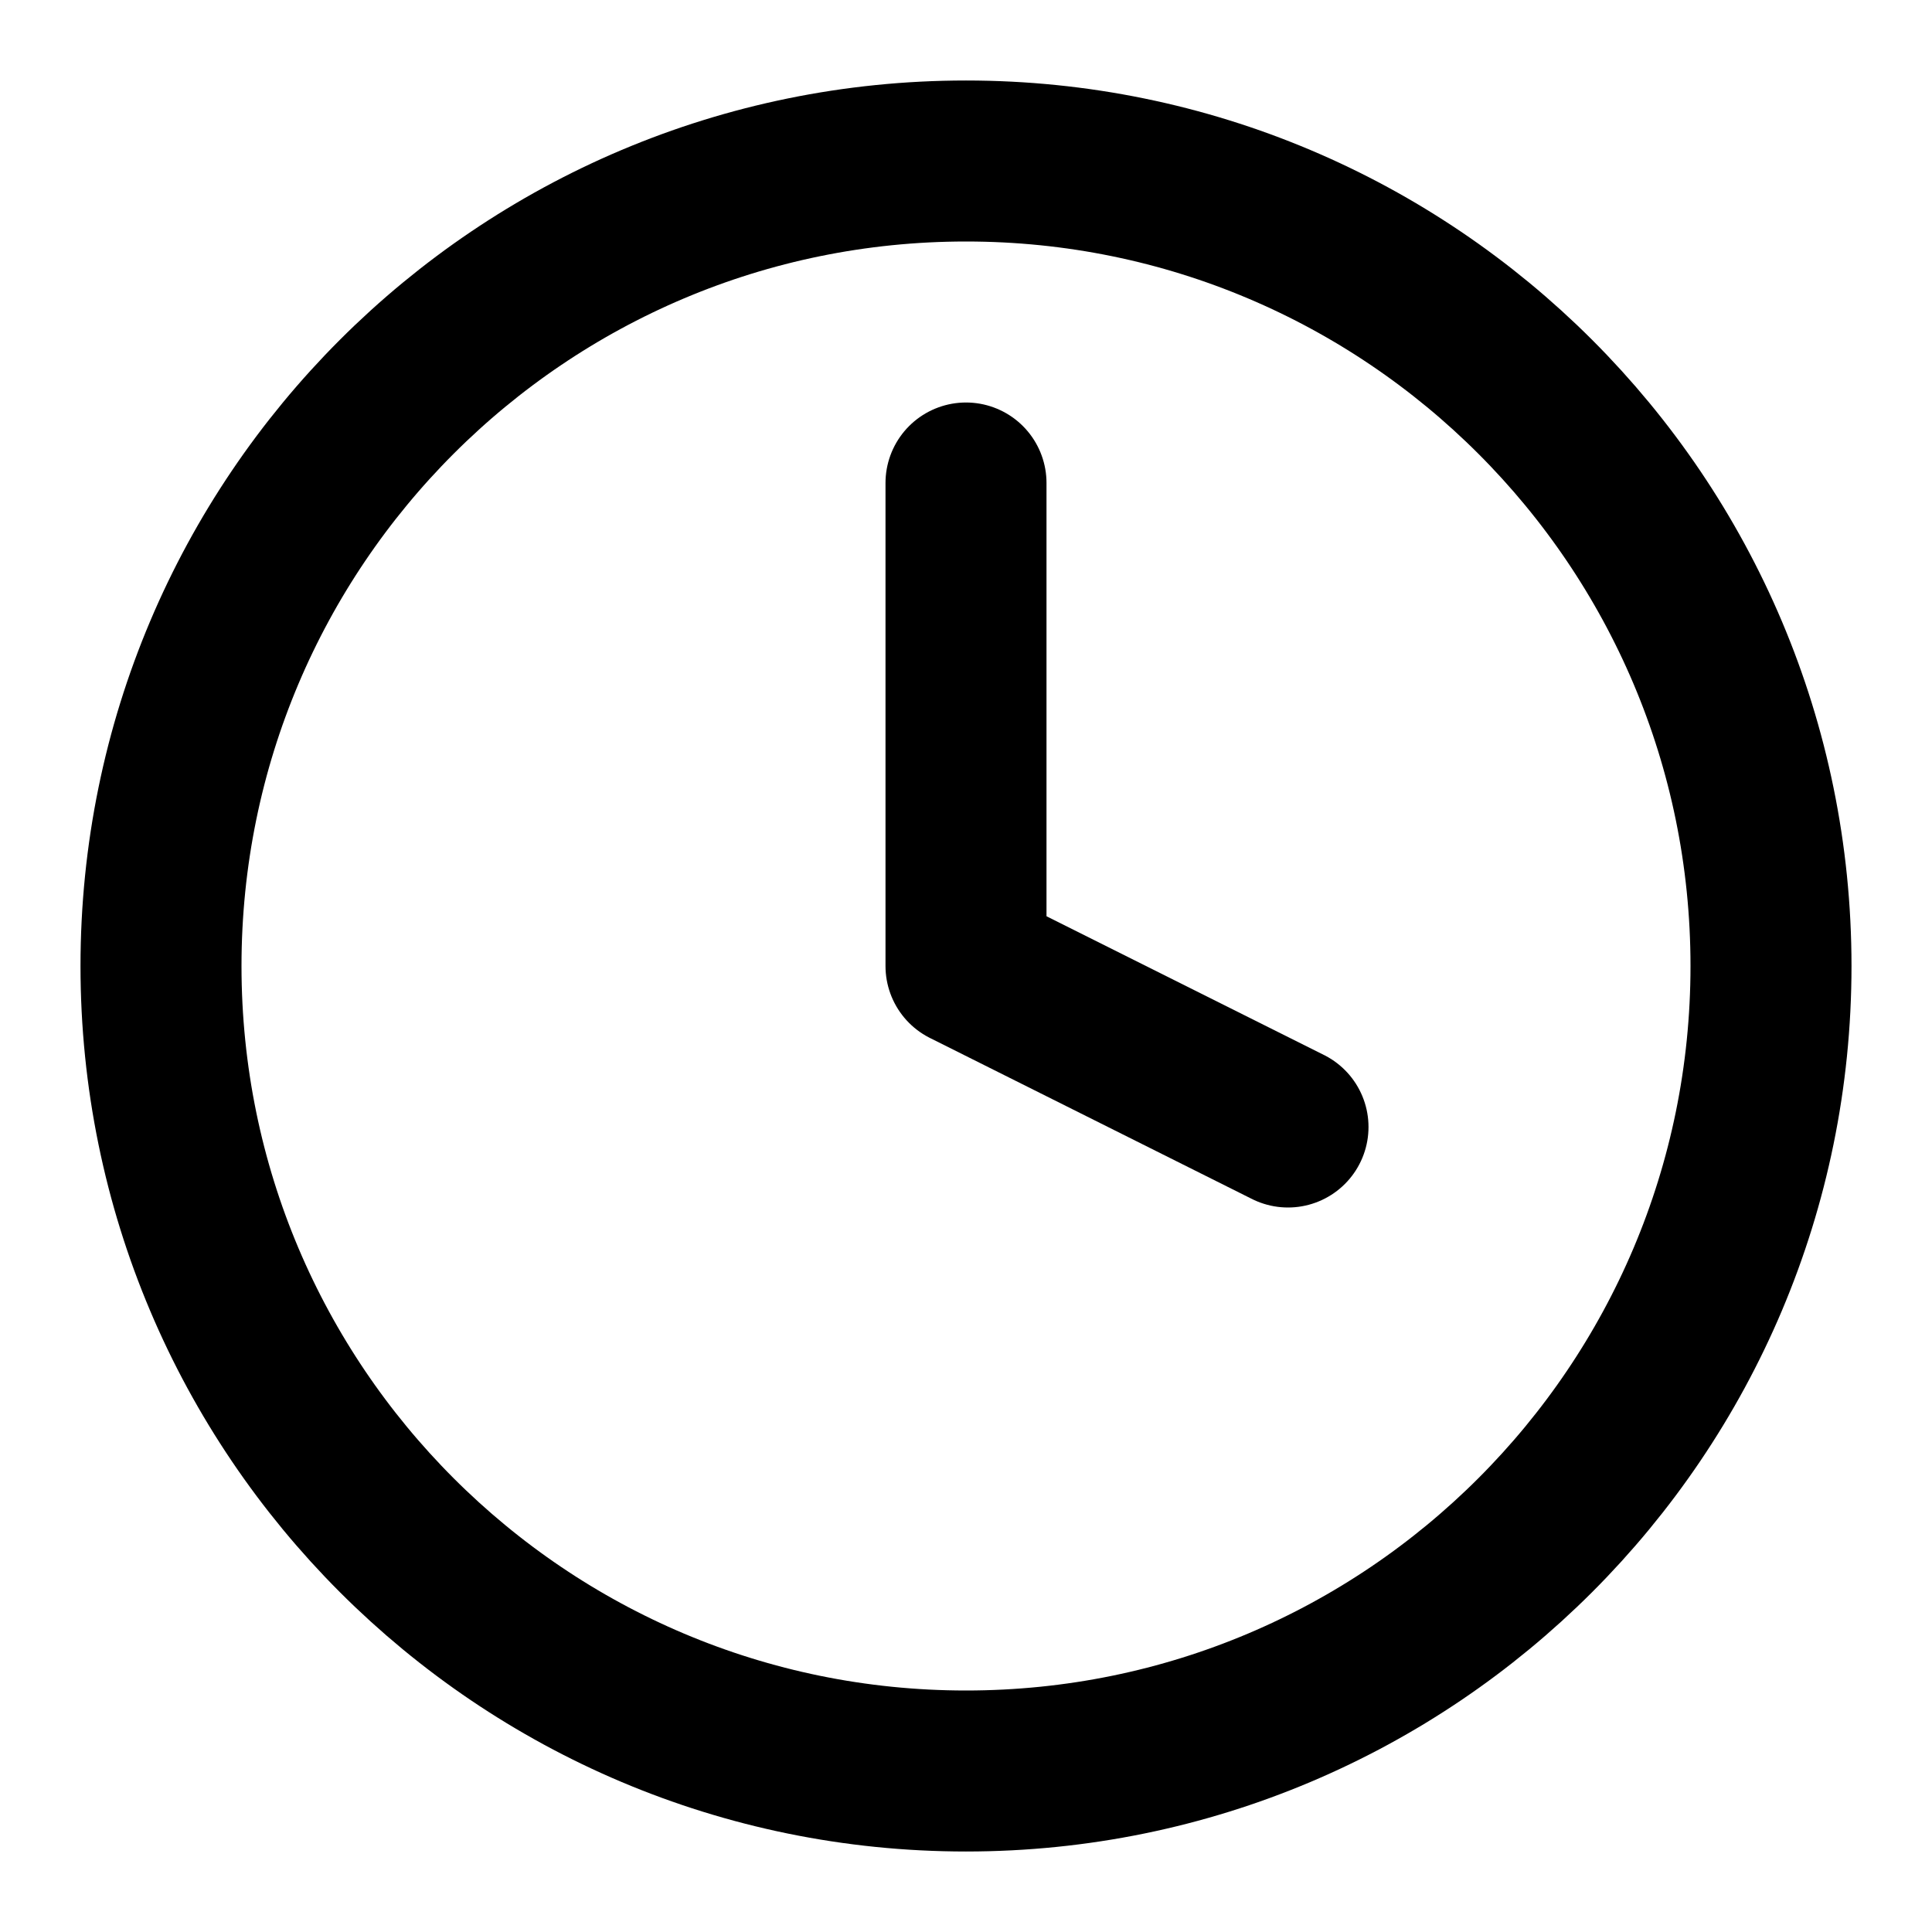
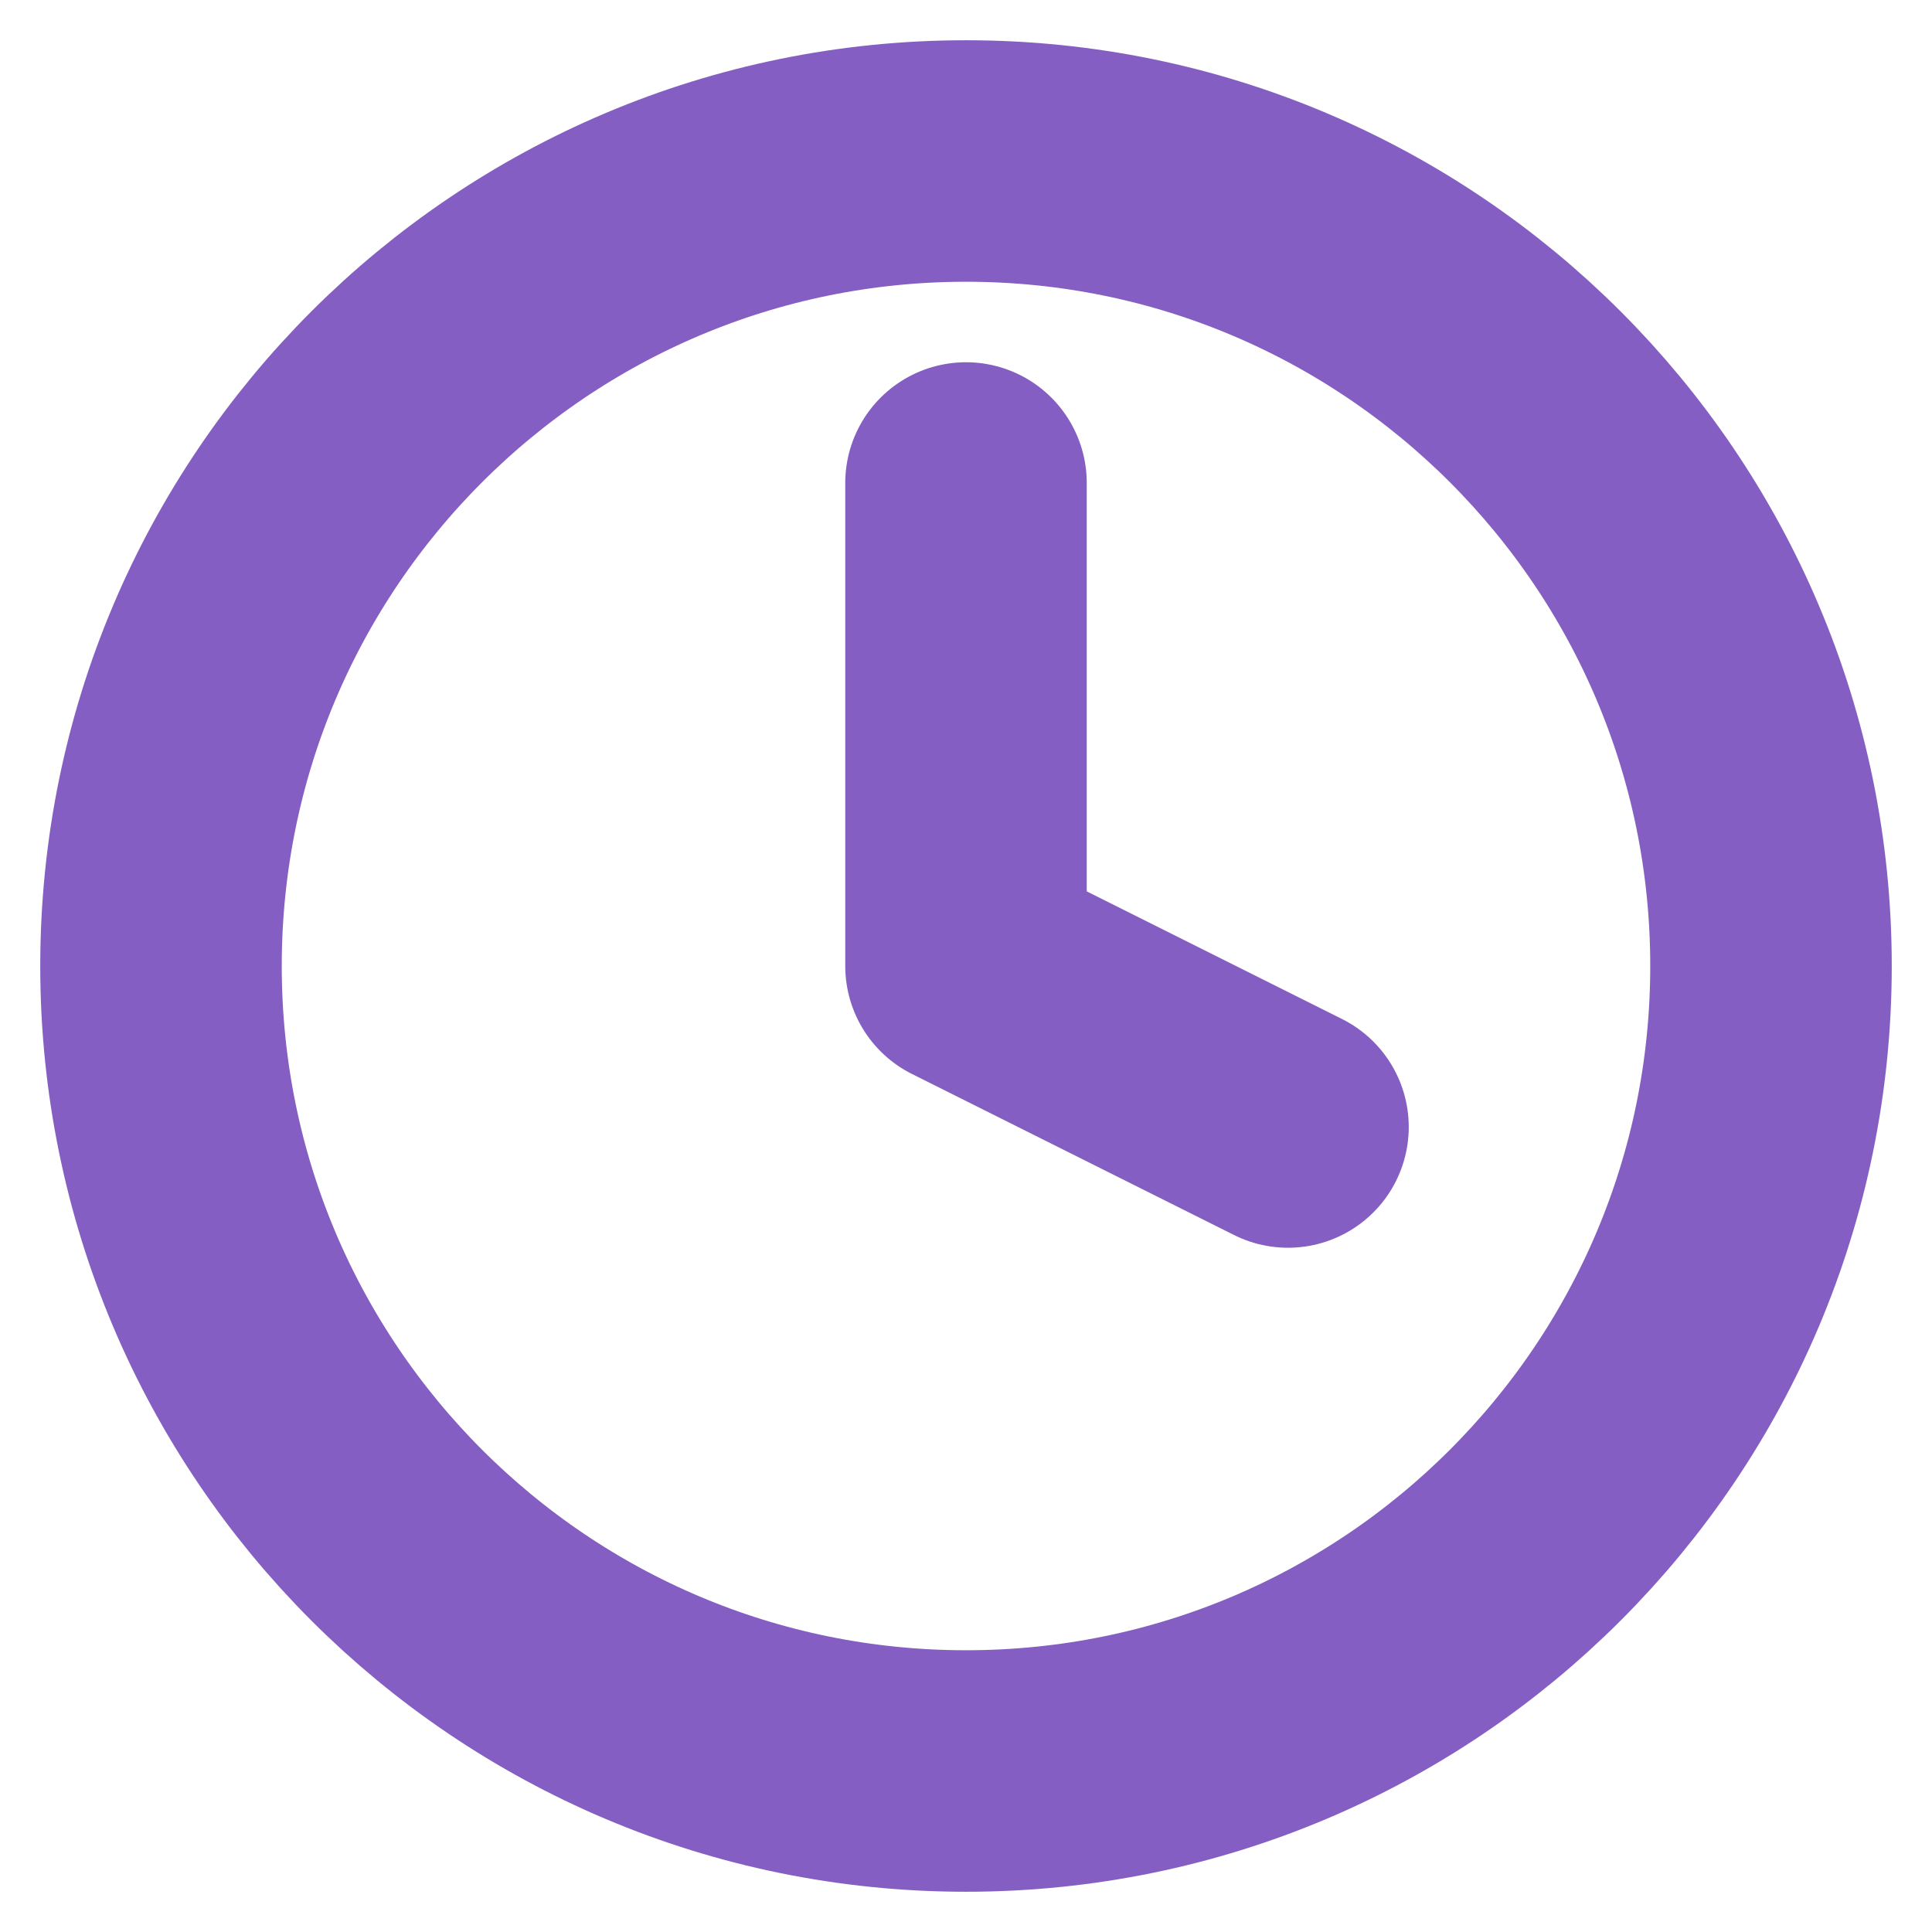
- <svg xmlns="http://www.w3.org/2000/svg" fill="none" height="24" stroke="currentColor" stroke-linecap="round" stroke-linejoin="round" stroke-width="2" viewBox="0 0 24 24" width="24">
-   <circle cx="12" cy="12" r="10" />
-   <polyline points="12 6 12 12 16 14" />
+ <svg xmlns="http://www.w3.org/2000/svg" version="1.1" id="Layer_1" x="0px" y="0px" viewBox="0 0 24 24" style="enable-background:new 0 0 24 24;" xml:space="preserve">
+   <style type="text/css">
+ 	.st0{fill:none;stroke:#845EC2;stroke-width:3;stroke-linecap:round;stroke-linejoin:round;}
+ </style>
+   <circle class="st0" cx="12" cy="12" r="10" />
+   <polyline class="st0" points="12,6 12,12 16,14 " />
</svg>
